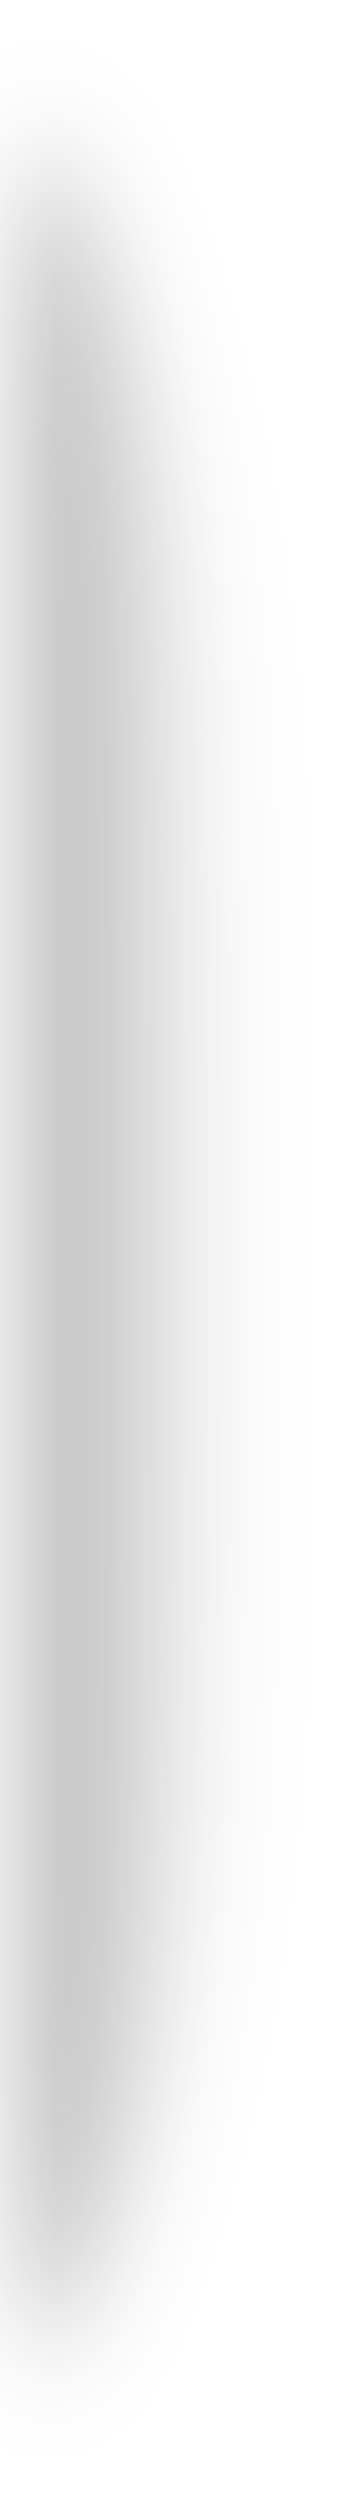
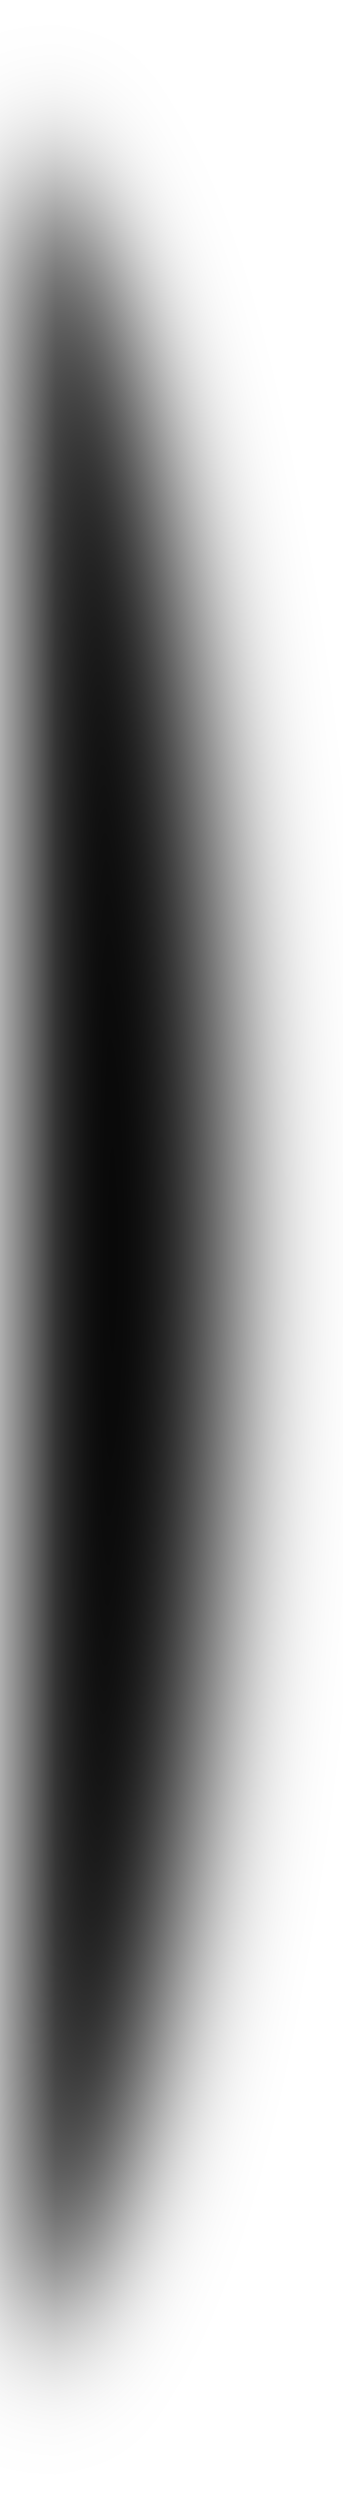
<svg xmlns="http://www.w3.org/2000/svg" width="259" height="1883" viewBox="0 0 259 1883" fill="none">
  <g filter="url(#filter0_f_3550_3685)">
    <ellipse cx="-30.5" cy="941.3" rx="200.5" ry="853" fill="url(#paint0_linear_3550_3685)" />
  </g>
  <defs>
    <filter id="filter0_f_3550_3685" x="-319.3" y="-0" width="577.6" height="1882.6" filterUnits="userSpaceOnUse" color-interpolation-filters="sRGB">
      <feFlood flood-opacity="0" result="BackgroundImageFix" />
      <feBlend mode="normal" in="SourceGraphic" in2="BackgroundImageFix" result="shape" />
      <feGaussianBlur stdDeviation="44.15" result="effect1_foregroundBlur_3550_3685" />
    </filter>
    <linearGradient id="paint0_linear_3550_3685" x1="-231" y1="941.3" x2="170" y2="941.3" gradientUnits="userSpaceOnUse">
-       <stop stop-color="#1E1E1E" />
-       <stop offset="1" stop-color="#1E1E1E" stop-opacity="0" />
+       <stop stopColor="#1E1E1E" />
+       <stop offset="1" stopColor="#1E1E1E" stopOpacity="0" />
    </linearGradient>
  </defs>
</svg>
